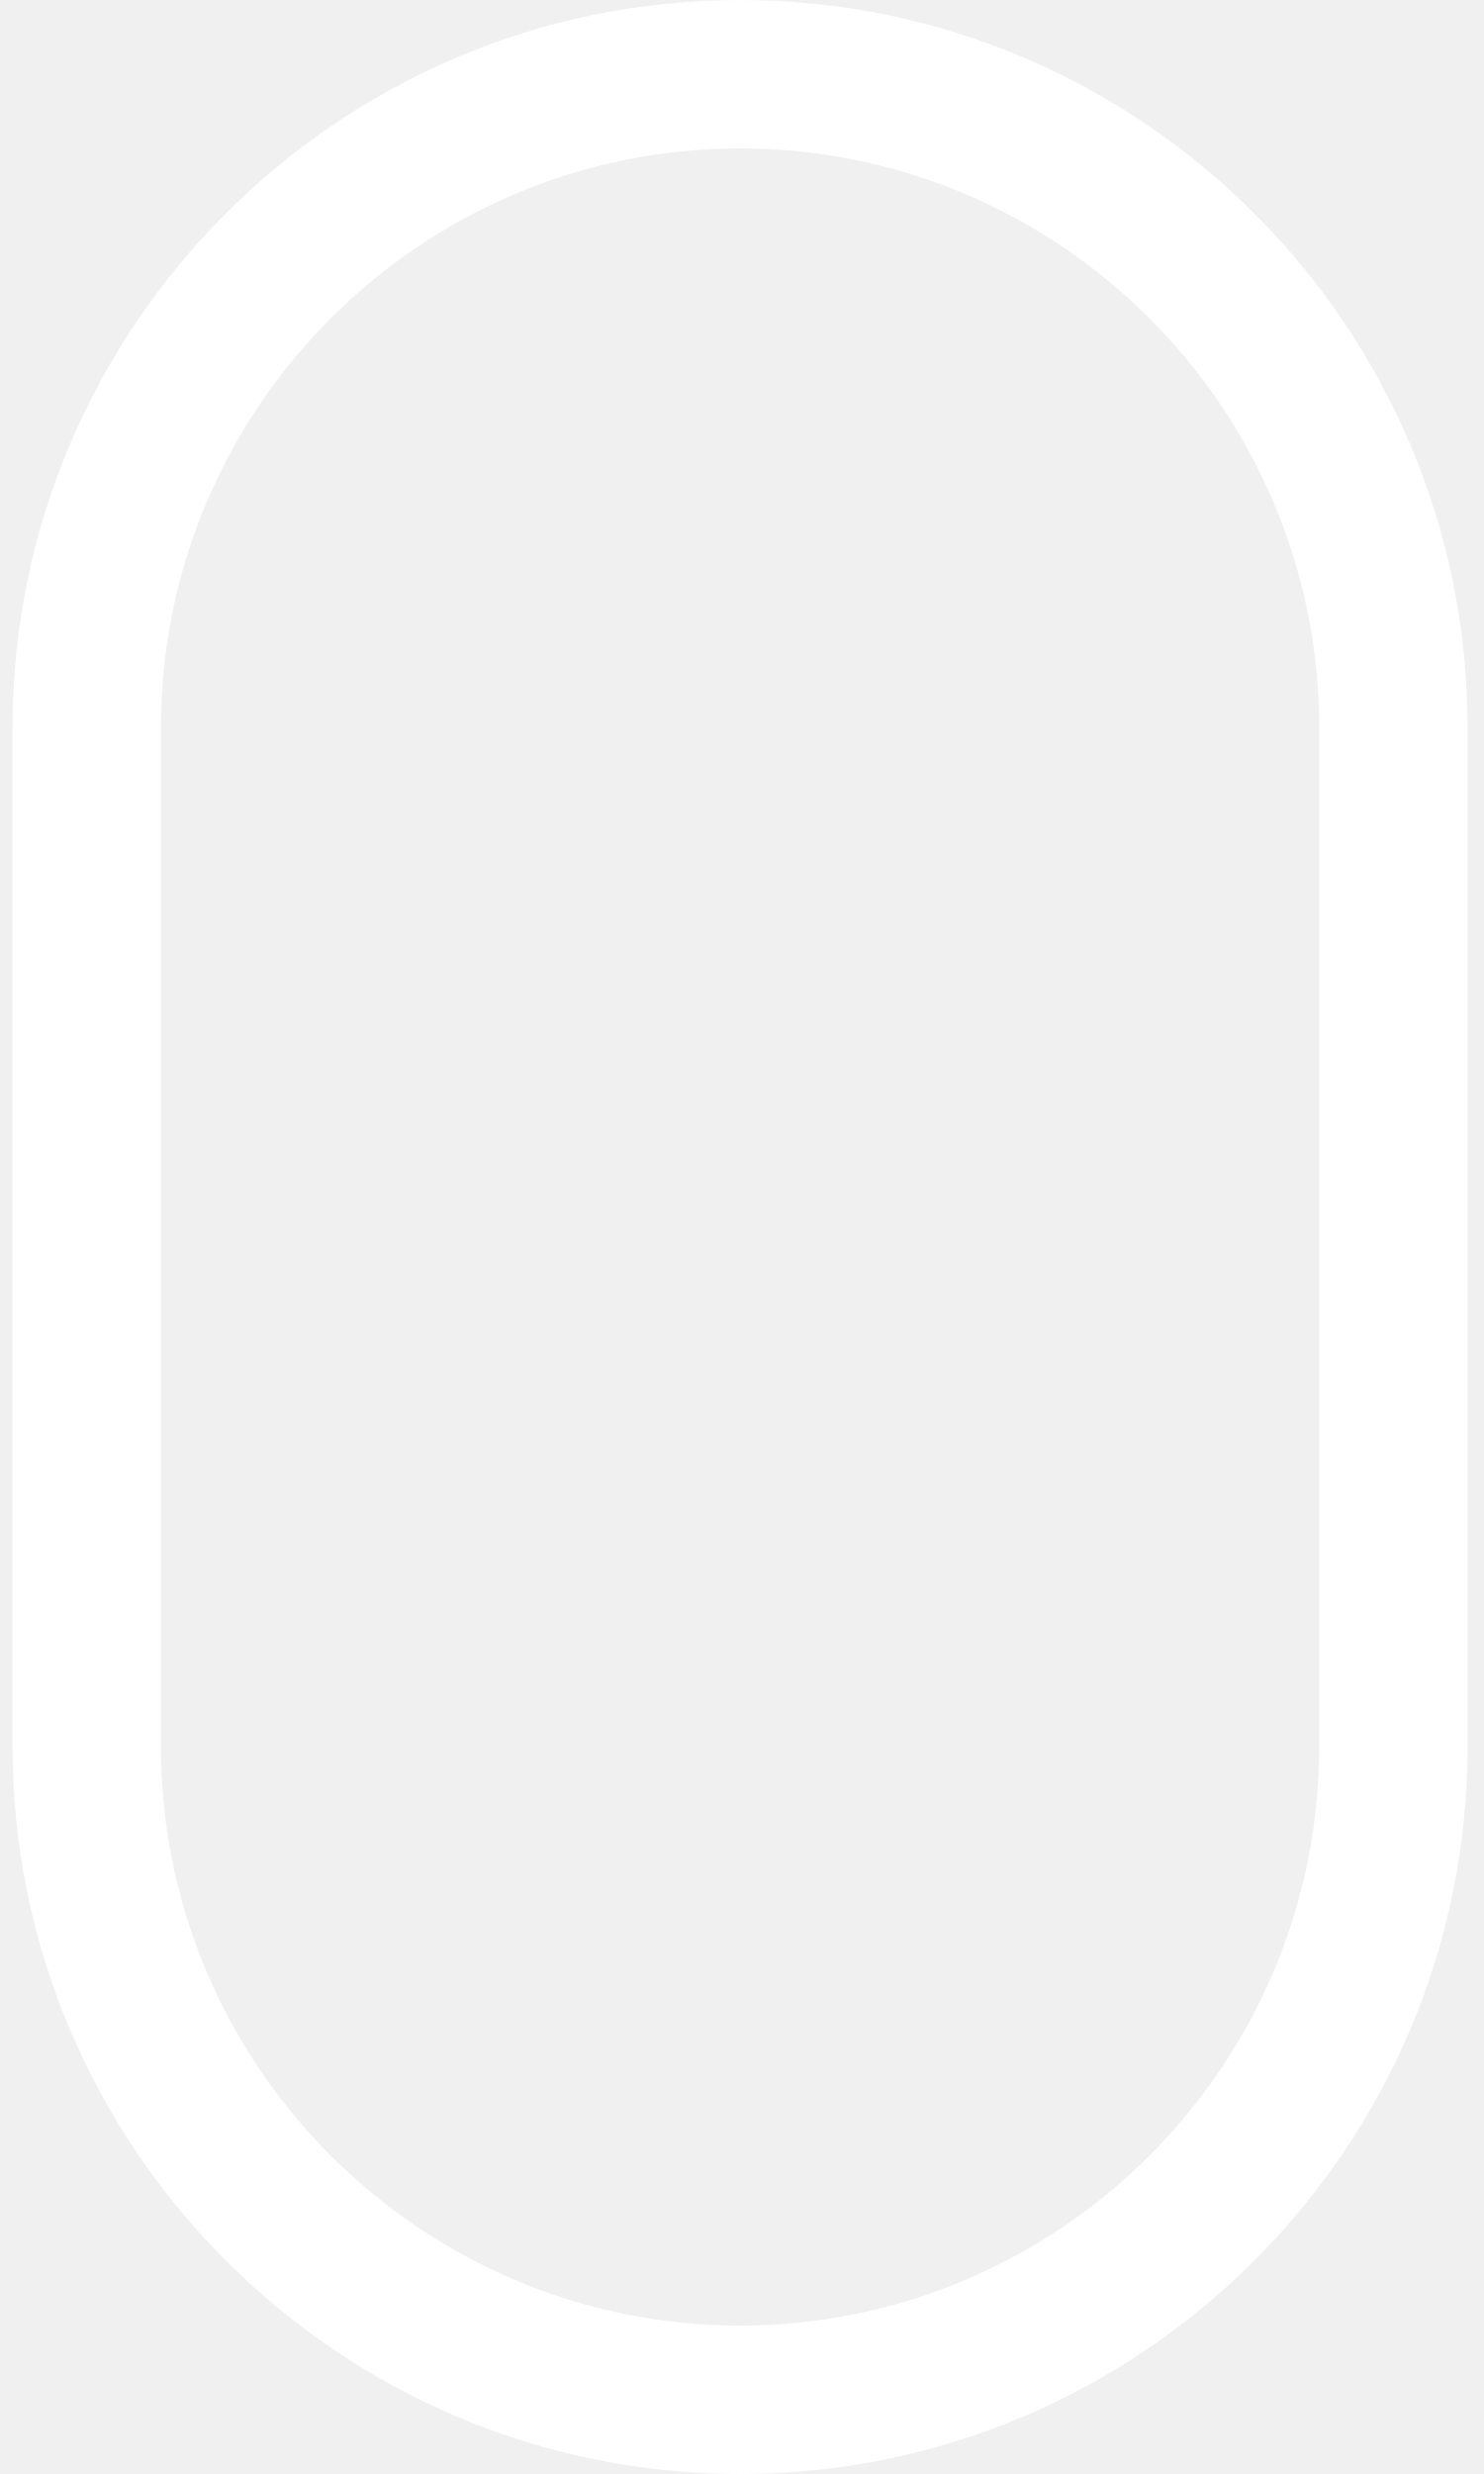
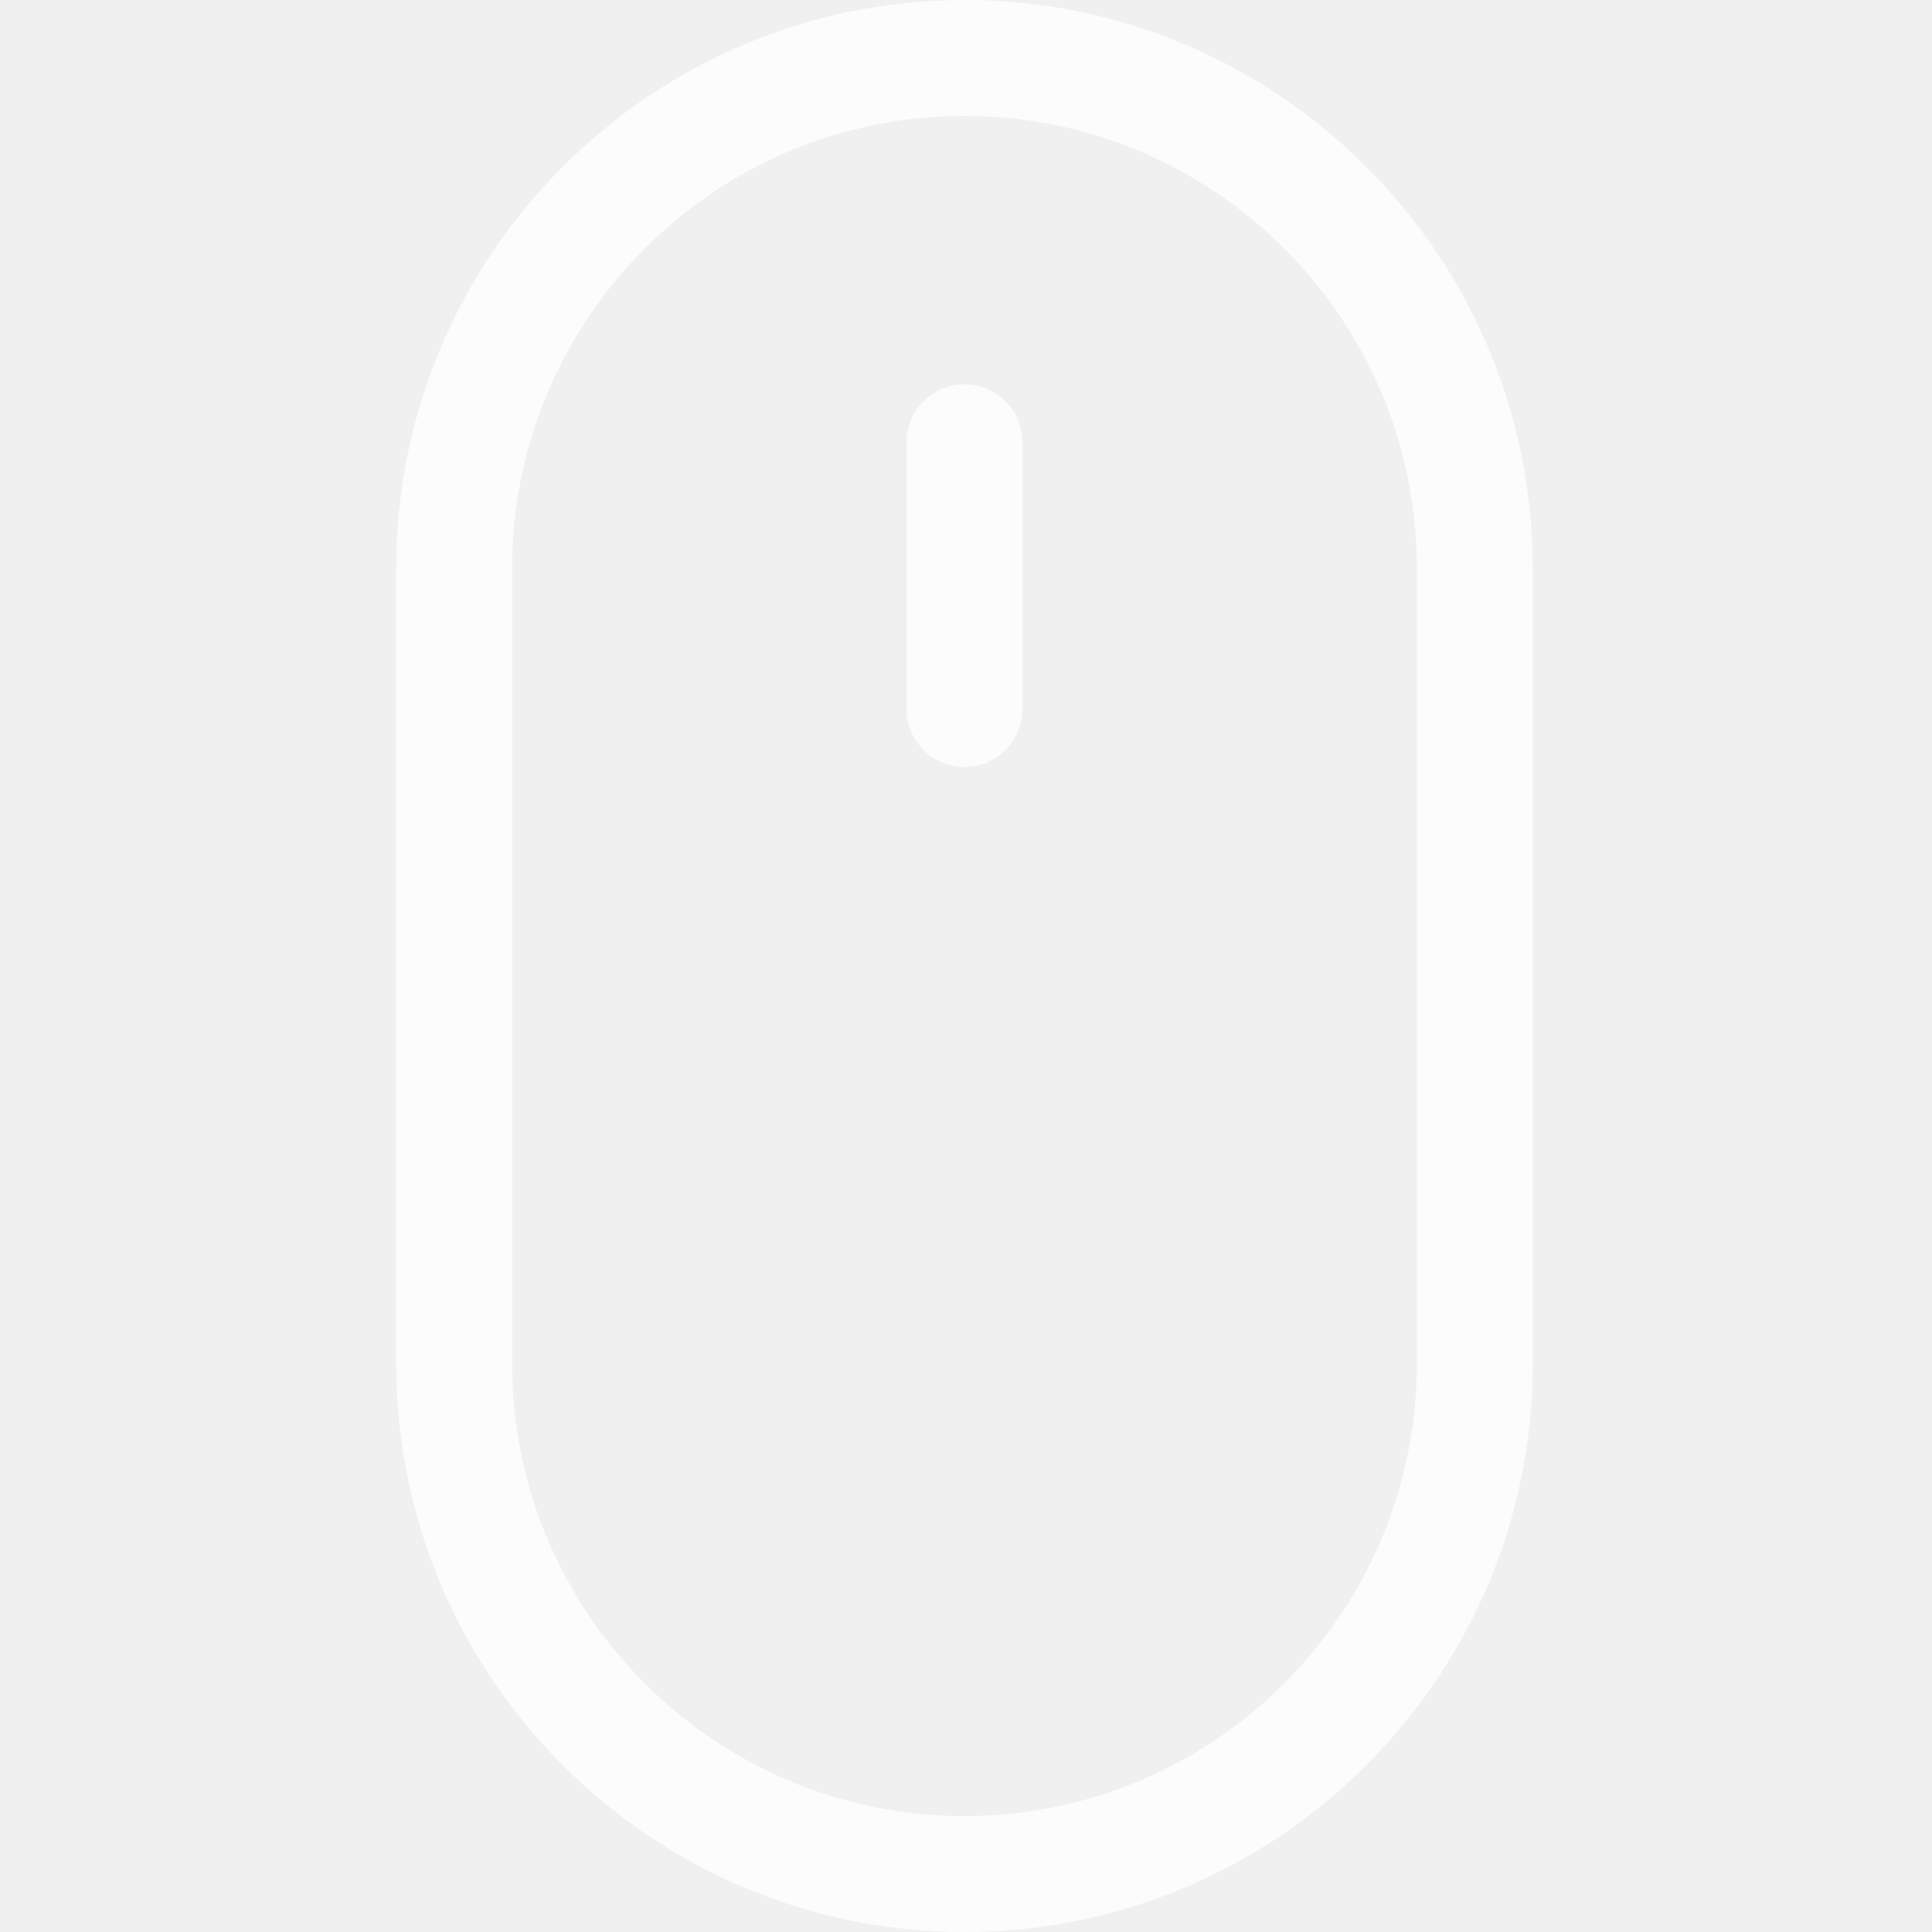
- <svg xmlns="http://www.w3.org/2000/svg" width="18" height="30" viewBox="0 0 18 30" fill="none">
-   <path d="M8.977 0C4.111 0 0.152 3.959 0.152 8.824V21.176C0.152 26.041 4.111 30 8.977 30C13.842 30 17.801 26.041 17.801 21.176V8.824C17.801 3.959 13.842 0 8.977 0ZM16.001 21.176C16.001 25.049 12.85 28.2 8.977 28.2C5.104 28.2 1.952 25.049 1.952 21.176V8.824C1.952 4.951 5.104 1.8 8.977 1.8C12.85 1.8 16.001 4.951 16.001 8.824V21.176Z" fill="white" />
+ <svg xmlns="http://www.w3.org/2000/svg" width="30" height="30" viewBox="0 0 30 30" fill="none">
+   <g opacity="0.8" clip-path="url(#clip0_4_31)">
+     <path d="M14.977 0C10.111 0 6.152 3.959 6.152 8.824V21.176C6.152 26.041 10.111 30 14.977 30C19.843 30 23.801 26.041 23.801 21.176V8.824C23.801 3.959 19.843 0 14.977 0ZM22.001 21.176C22.001 25.049 18.85 28.2 14.977 28.2C11.104 28.2 7.952 25.049 7.952 21.176V8.824C7.952 4.951 11.104 1.8 14.977 1.8C18.85 1.8 22.001 4.951 22.001 8.824V21.176Z" fill="white" />
+     <path d="M14.977 5.968C14.48 5.968 14.077 6.371 14.077 6.868V11.01C14.077 11.507 14.48 11.91 14.977 11.91C15.474 11.91 15.877 11.507 15.877 11.01V6.868C15.877 6.371 15.474 5.968 14.977 5.968Z" fill="white" />
+   </g>
+   <defs>
+     <clipPath id="clip0_4_31">
+       <rect width="30" height="30" fill="white" />
+     </clipPath>
+   </defs>
</svg>
